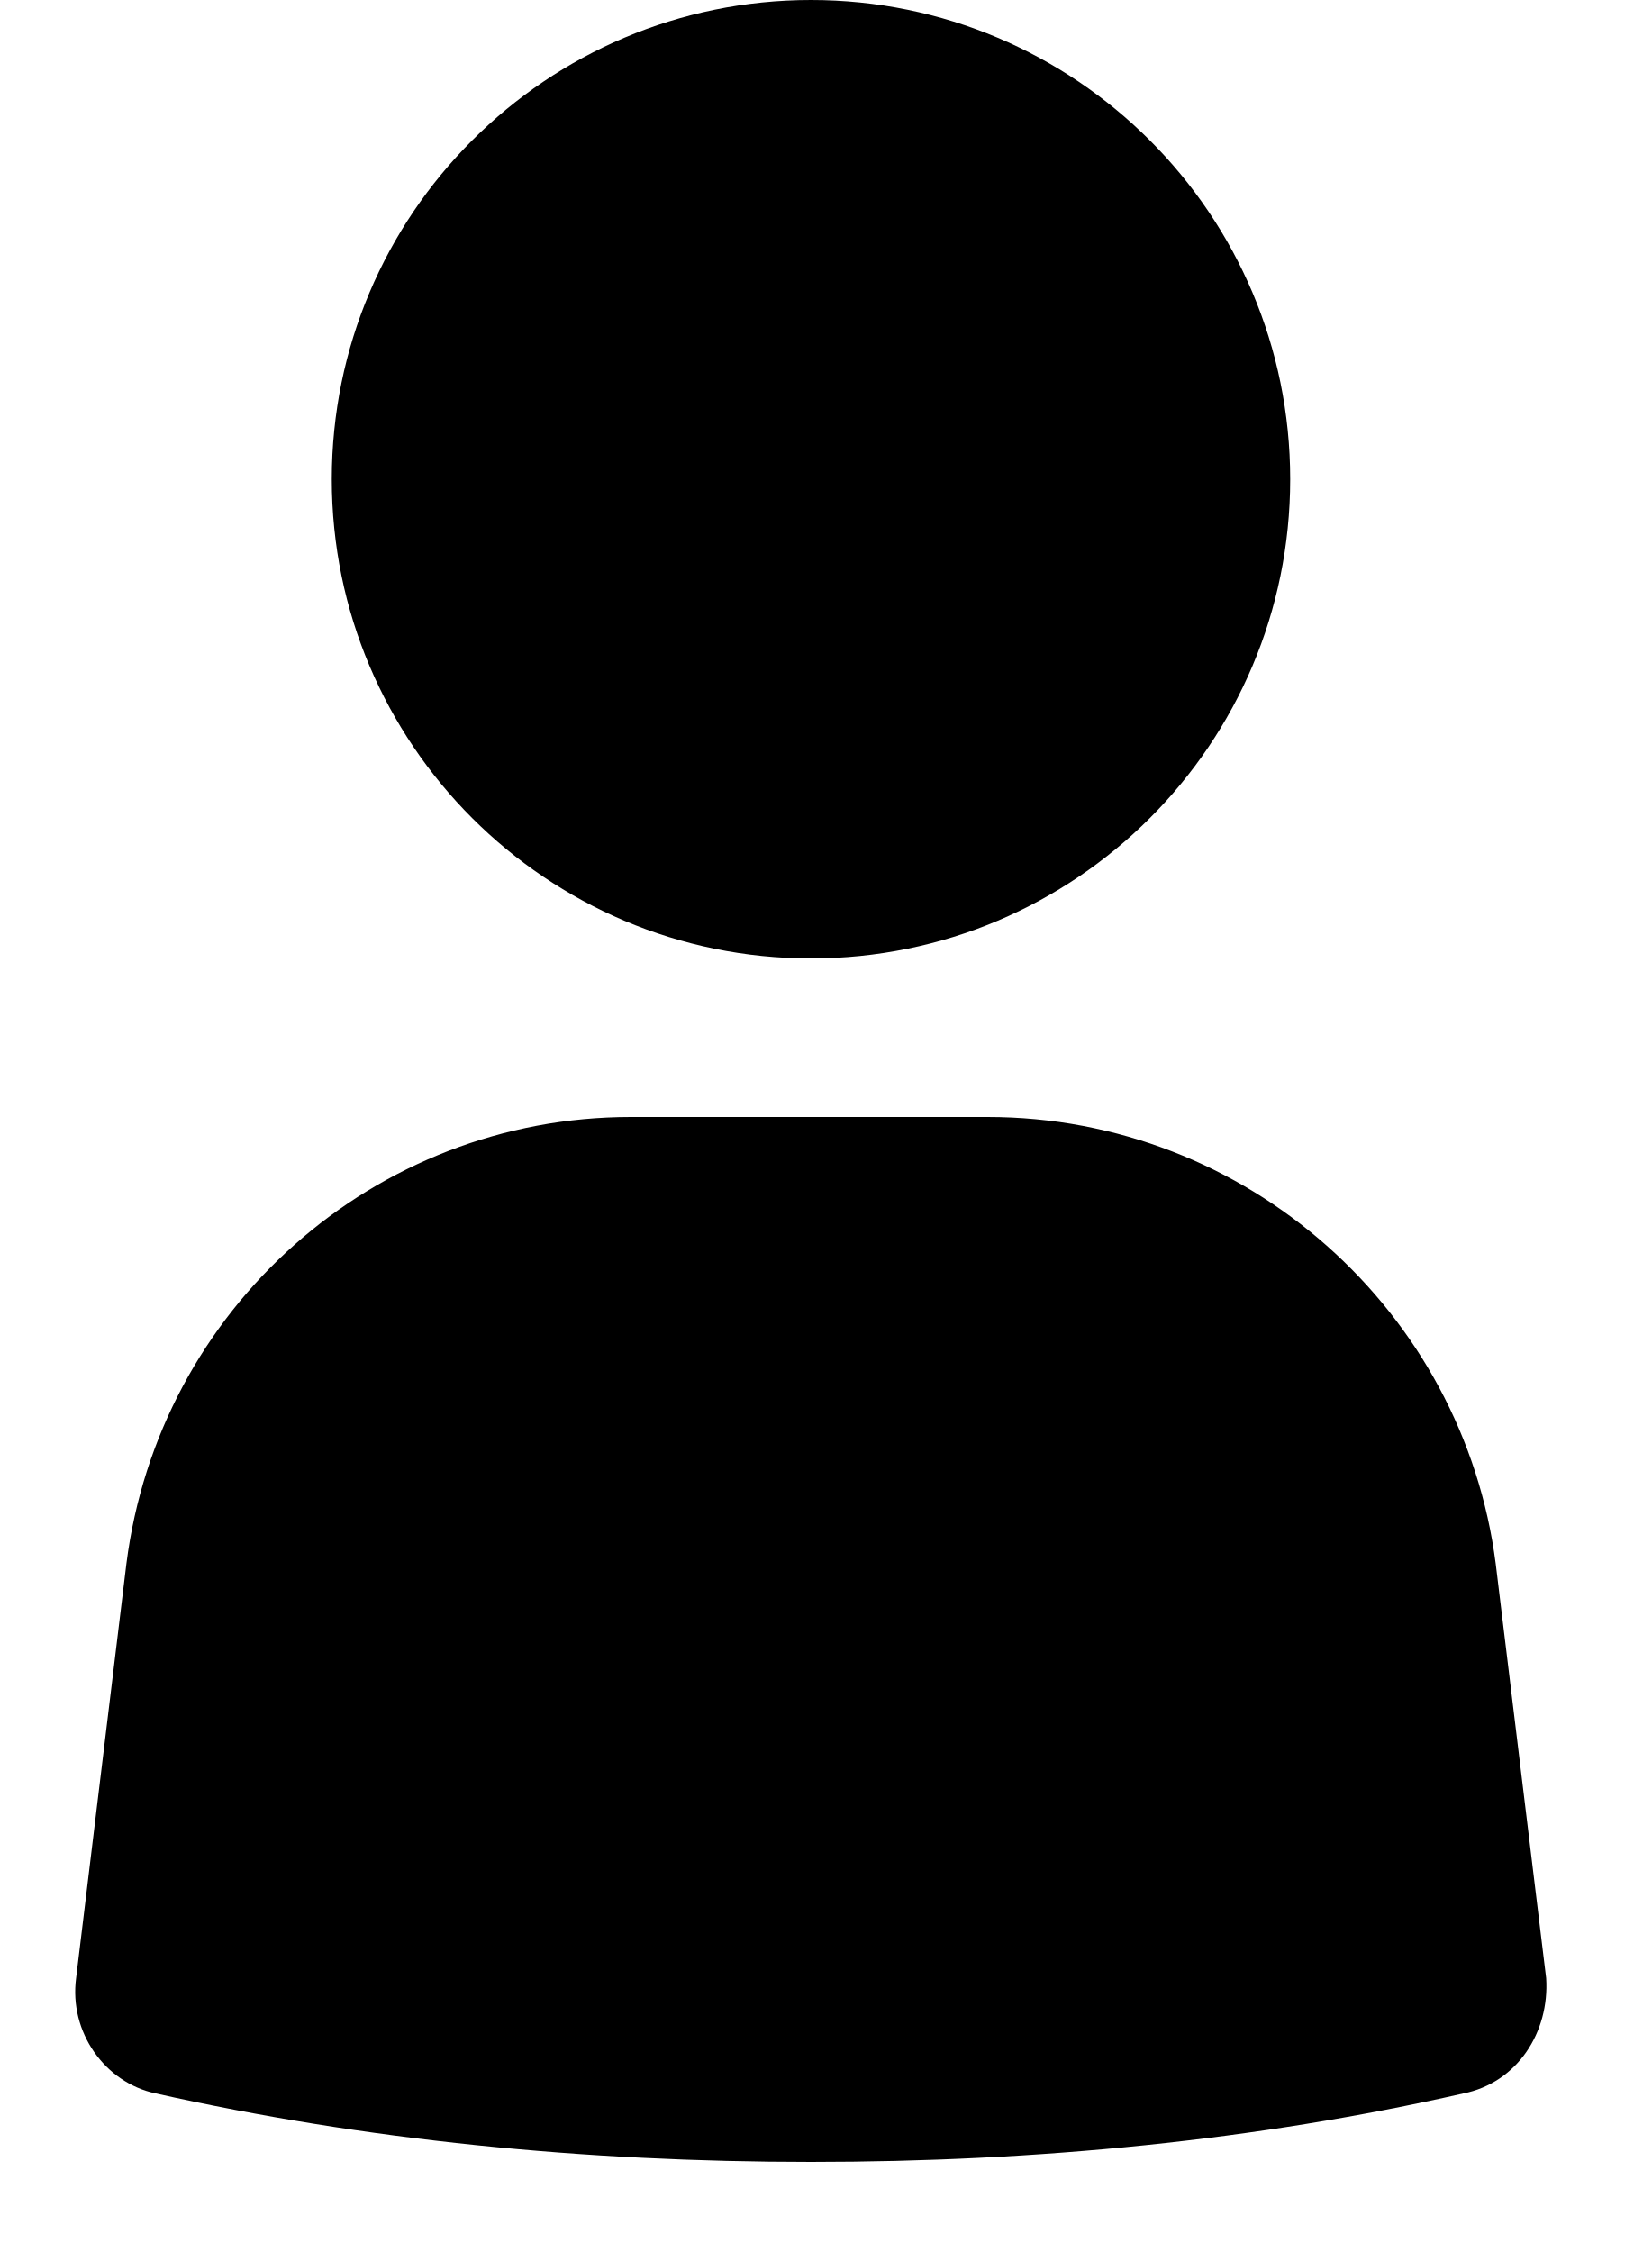
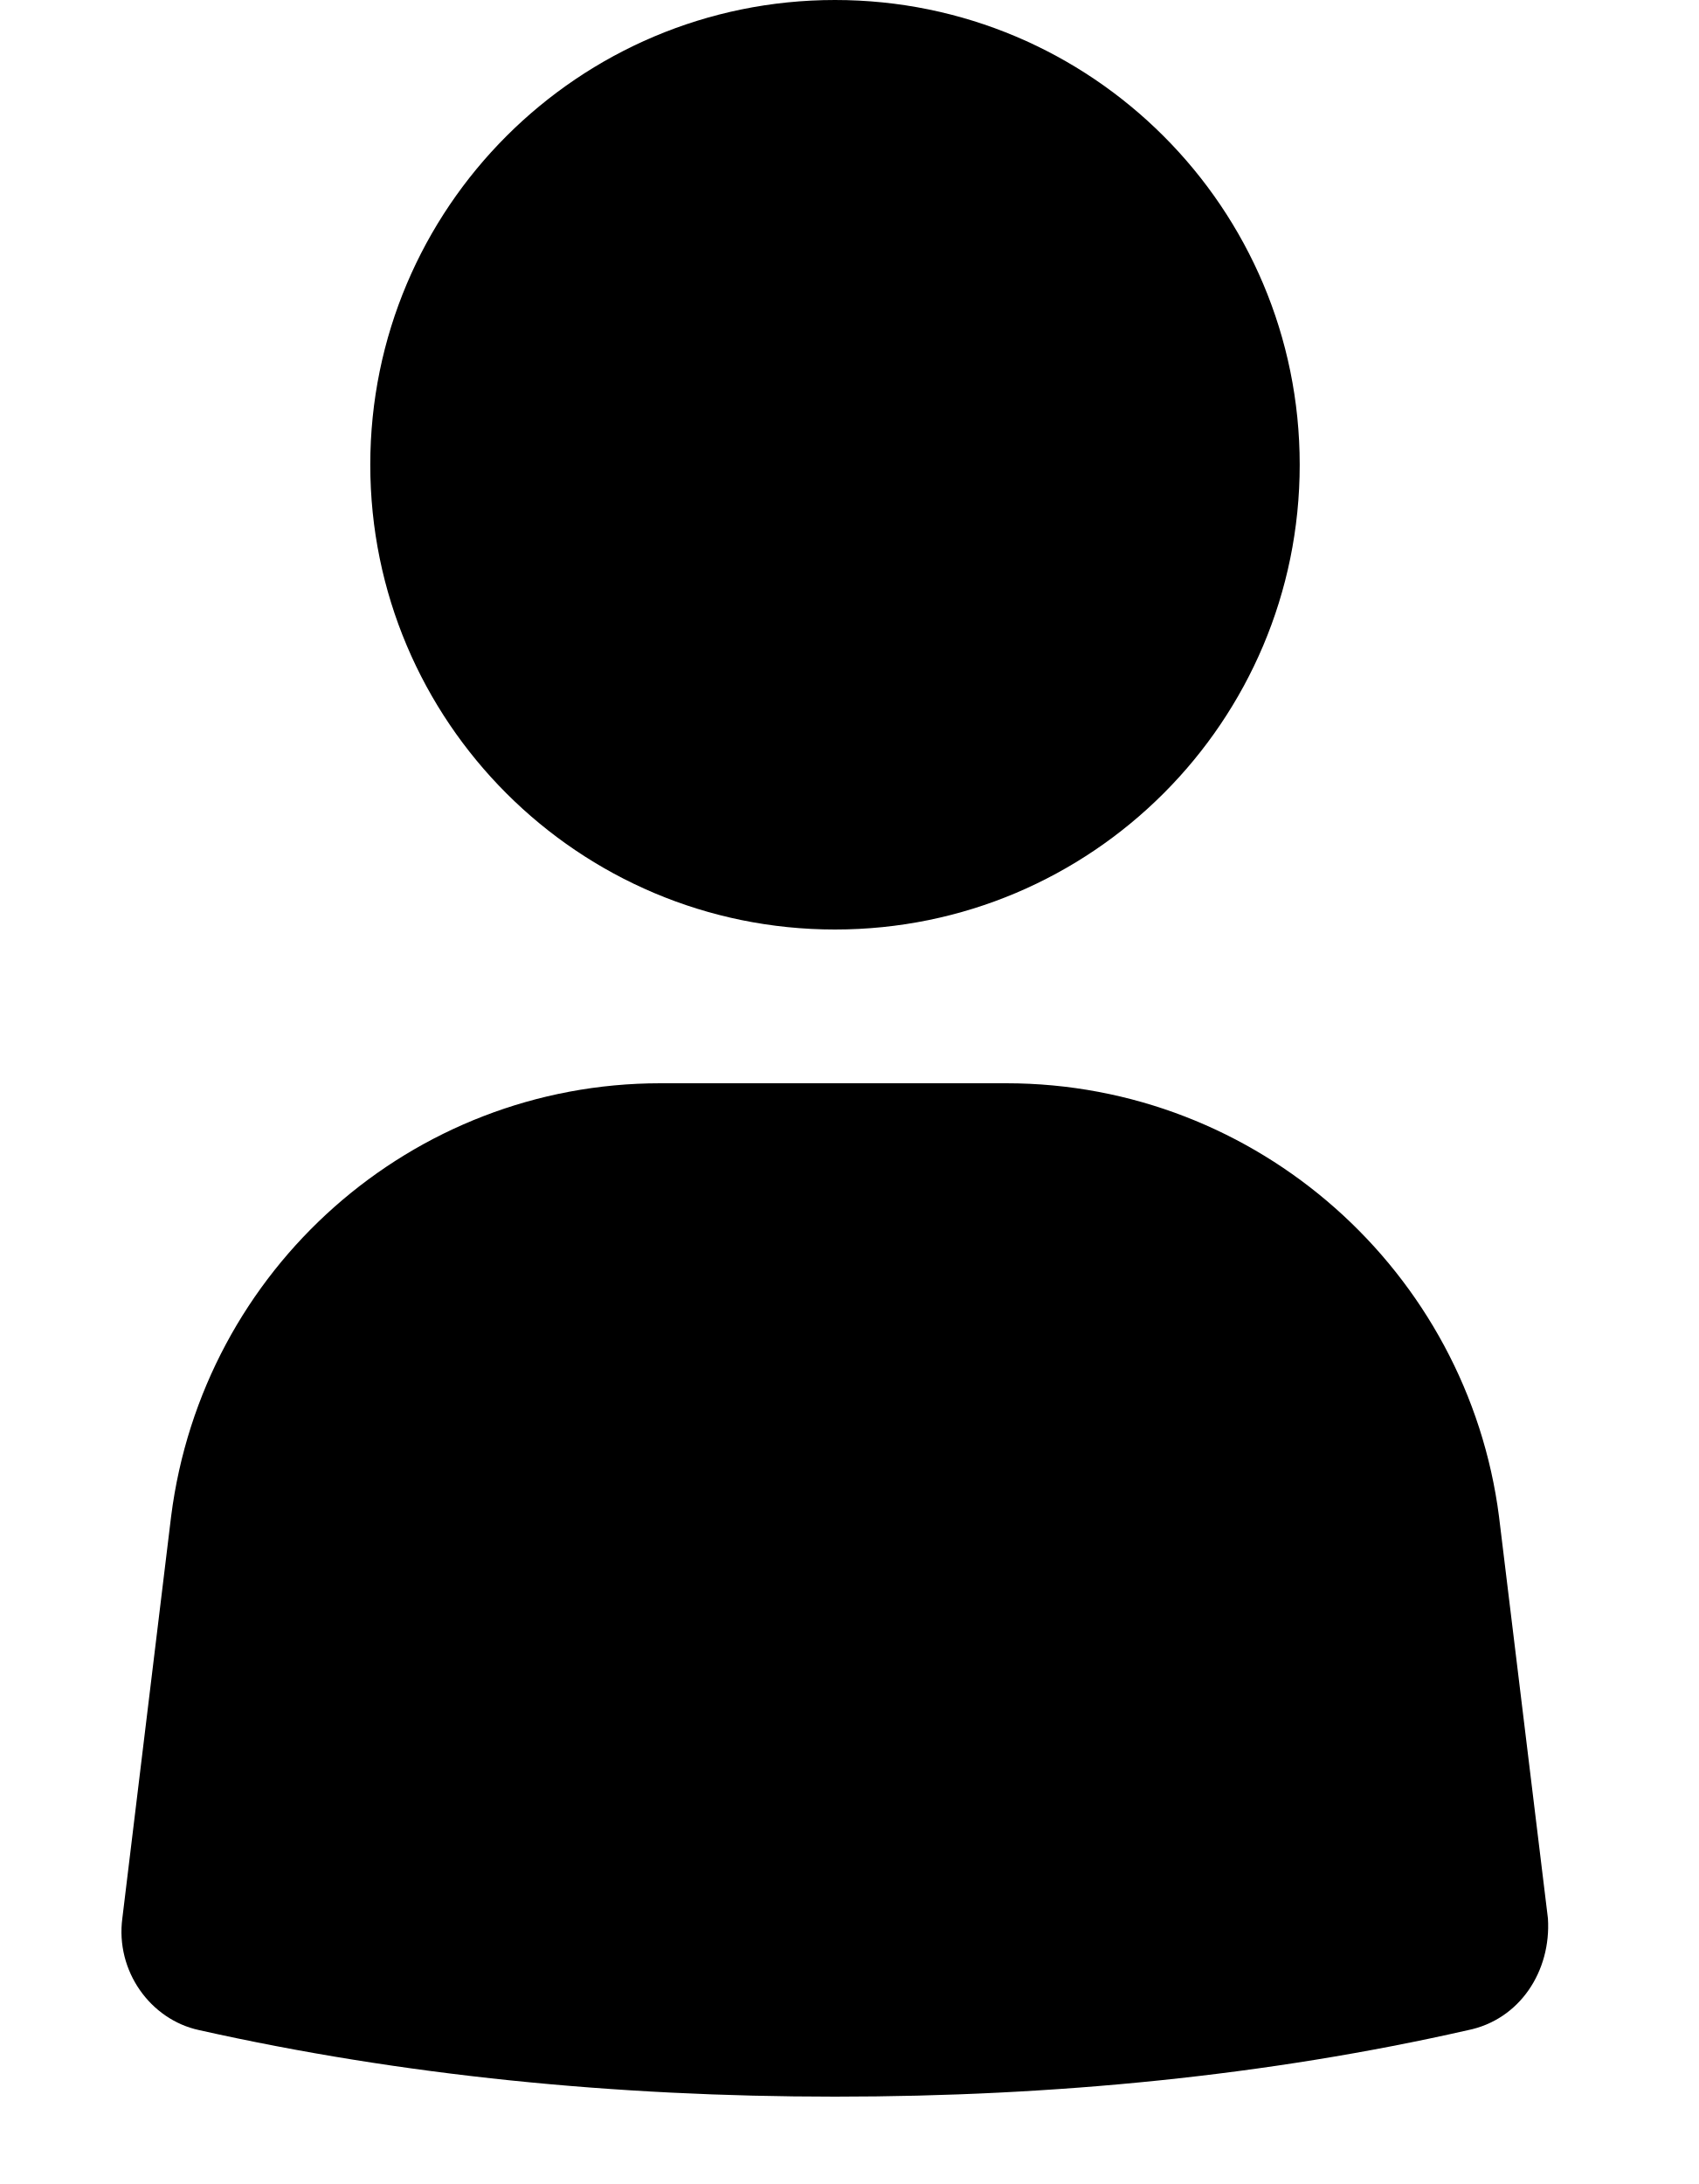
- <svg xmlns="http://www.w3.org/2000/svg" width="11" height="15" viewBox="0 0 11 15" fill="none">
+ <svg xmlns="http://www.w3.org/2000/svg" width="14" height="18" viewBox="0 0 11 15" fill="none">
  <path d="M6.578 7.44H4.202C2.498 7.44 1.058 8.712 0.842 10.415L0.507 13.175C0.459 13.536 0.699 13.871 1.034 13.943C2.427 14.255 3.89 14.4 5.402 14.4C6.914 14.4 8.378 14.255 9.747 13.944C10.107 13.872 10.322 13.536 10.299 13.176L9.963 10.416C9.747 8.735 8.307 7.44 6.578 7.44L6.578 7.44Z" fill="black" />
  <path d="M8.594 3.192C8.594 4.955 7.165 6.384 5.402 6.384C3.64 6.384 2.21 4.955 2.21 3.192C2.21 1.429 3.64 0 5.402 0C7.165 0 8.594 1.429 8.594 3.192Z" fill="black" />
</svg>
